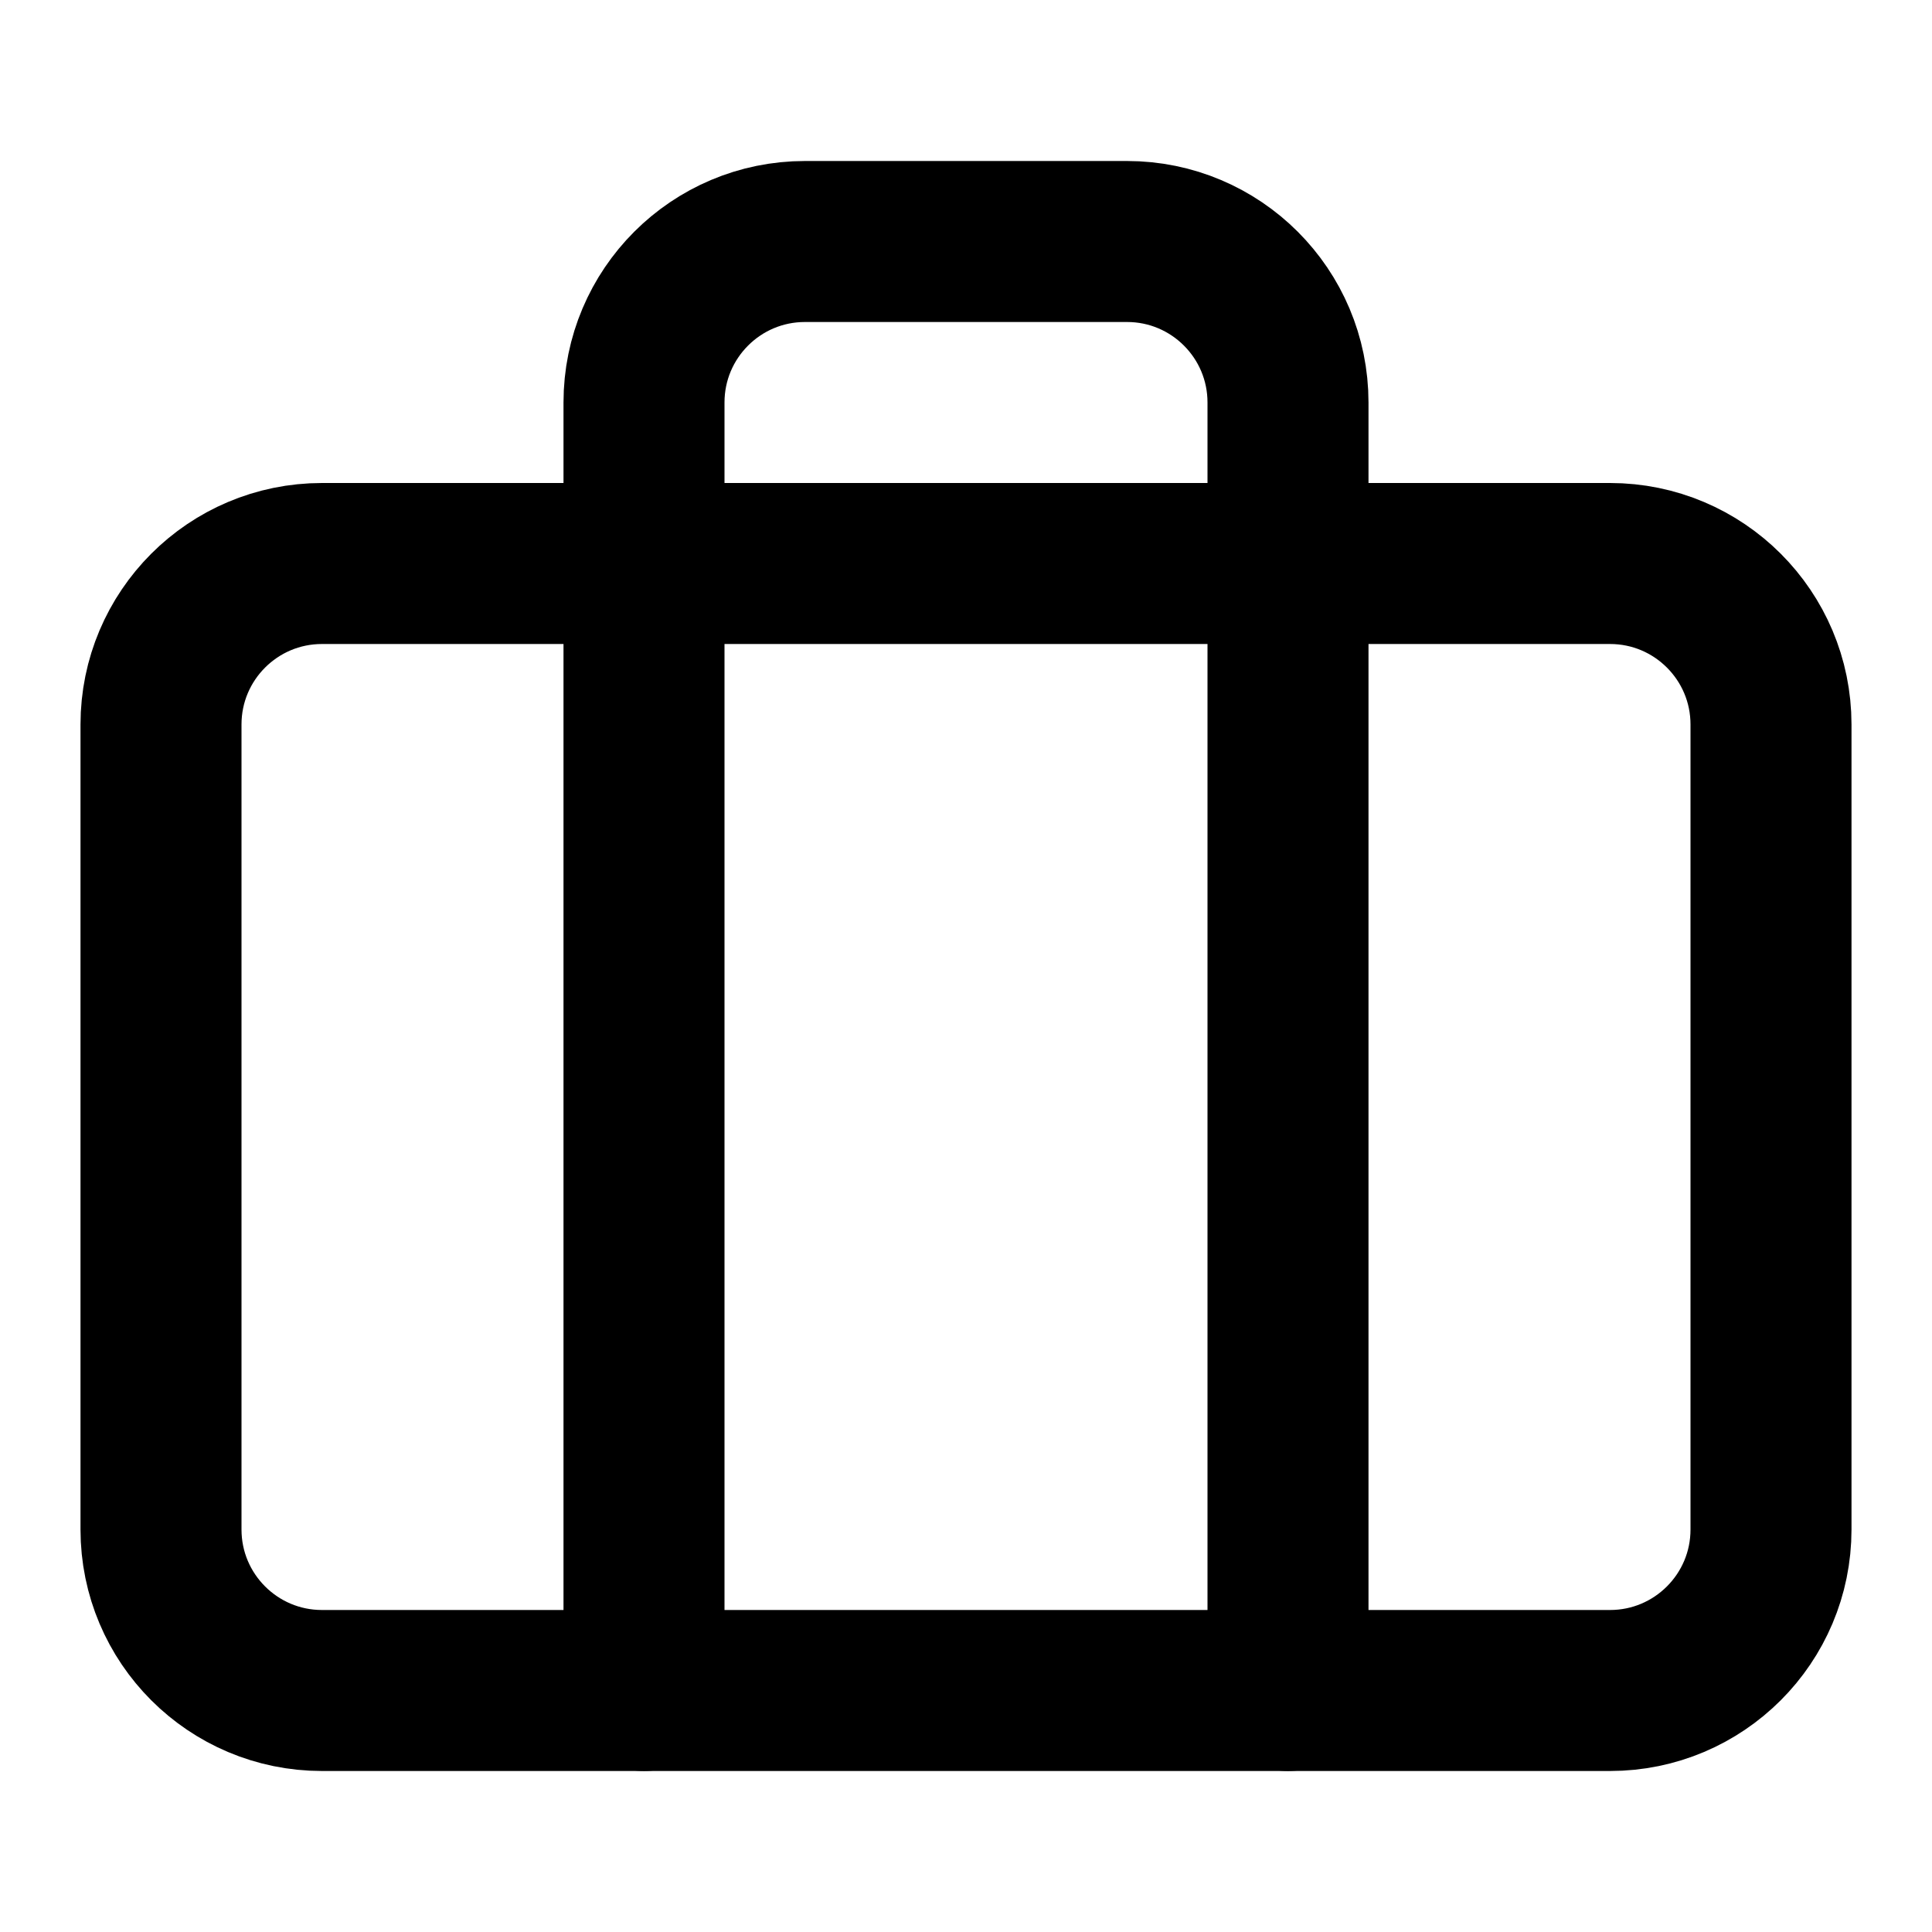
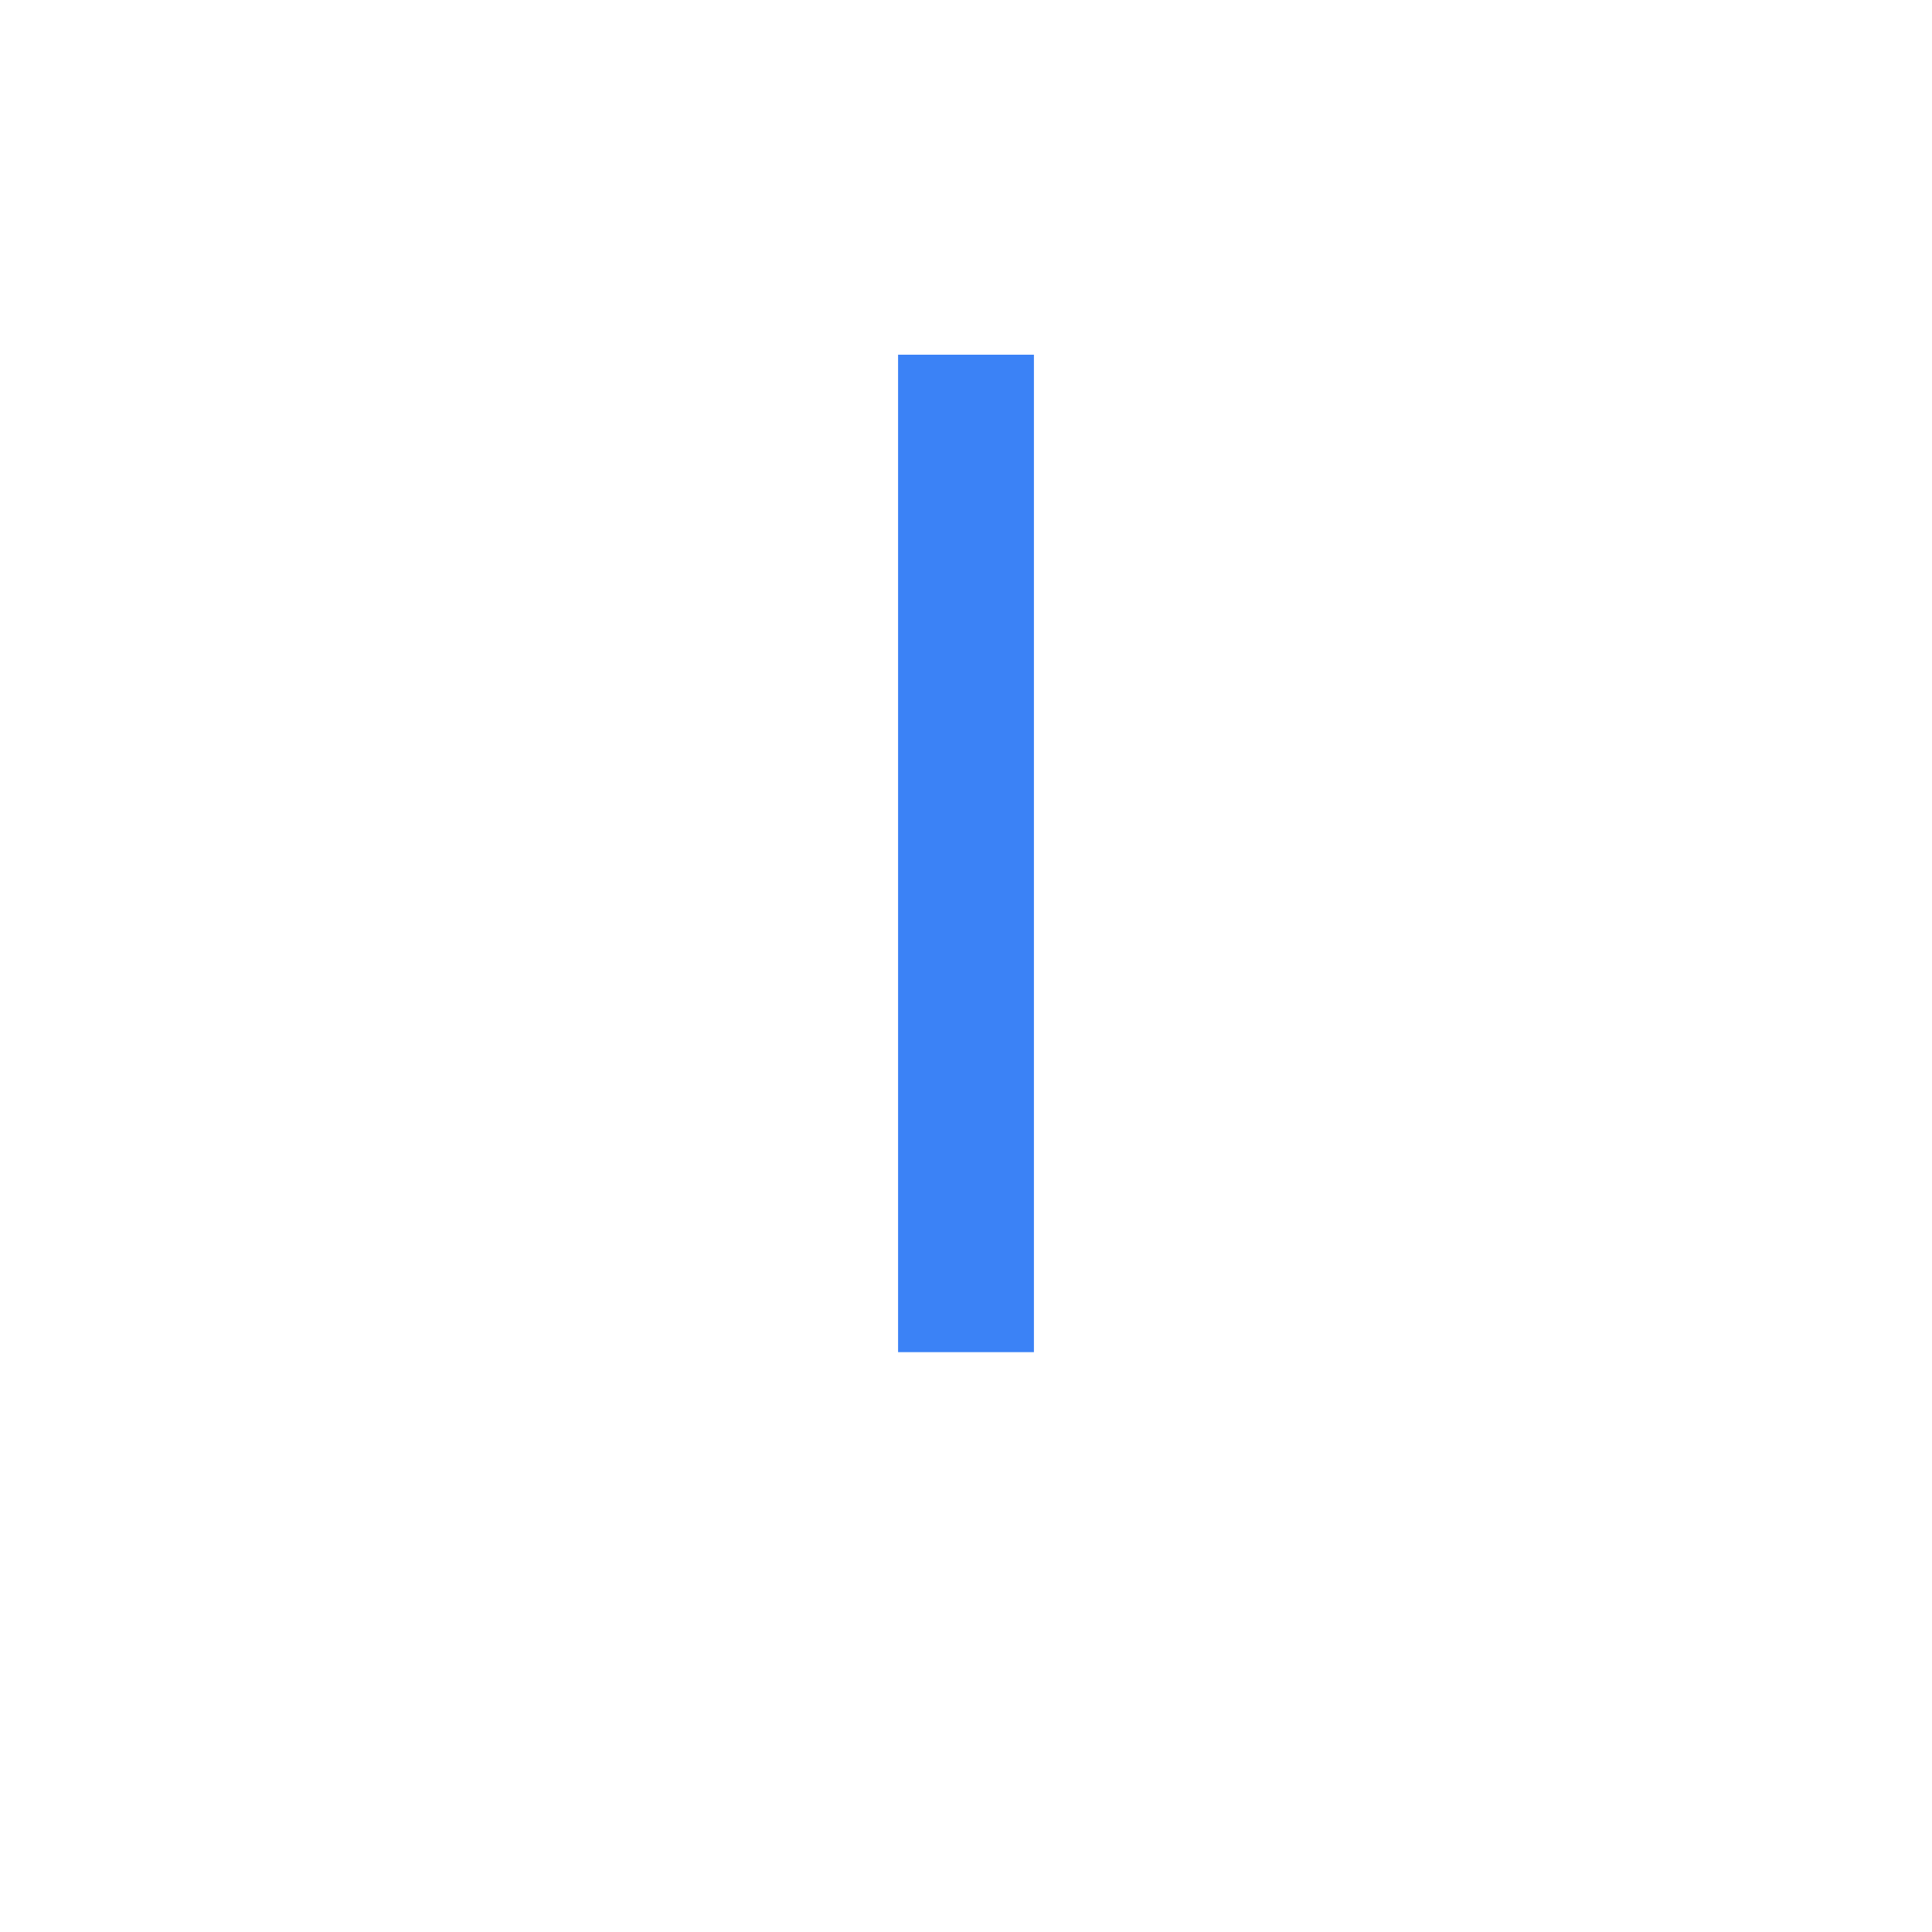
- <svg xmlns="http://www.w3.org/2000/svg" viewBox="0 0 24 24" fill="none" stroke="currentColor" stroke-width="2" stroke-linecap="round" stroke-linejoin="round" class="lucide lucide-briefcase">
-   <rect width="20" height="14" x="2" y="7" rx="2" ry="2" />
-   <path d="M16 21V5a2 2 0 0 0-2-2h-4a2 2 0 0 0-2 2v16" />
+ <svg xmlns="http://www.w3.org/2000/svg" viewBox="0 0 24 24" fill="currentColor" stroke="none">
+   <text x="50%" y="70%" font-family="Arial, sans-serif" font-size="18" text-anchor="middle" fill="#3B82F6">I</text>
</svg>
